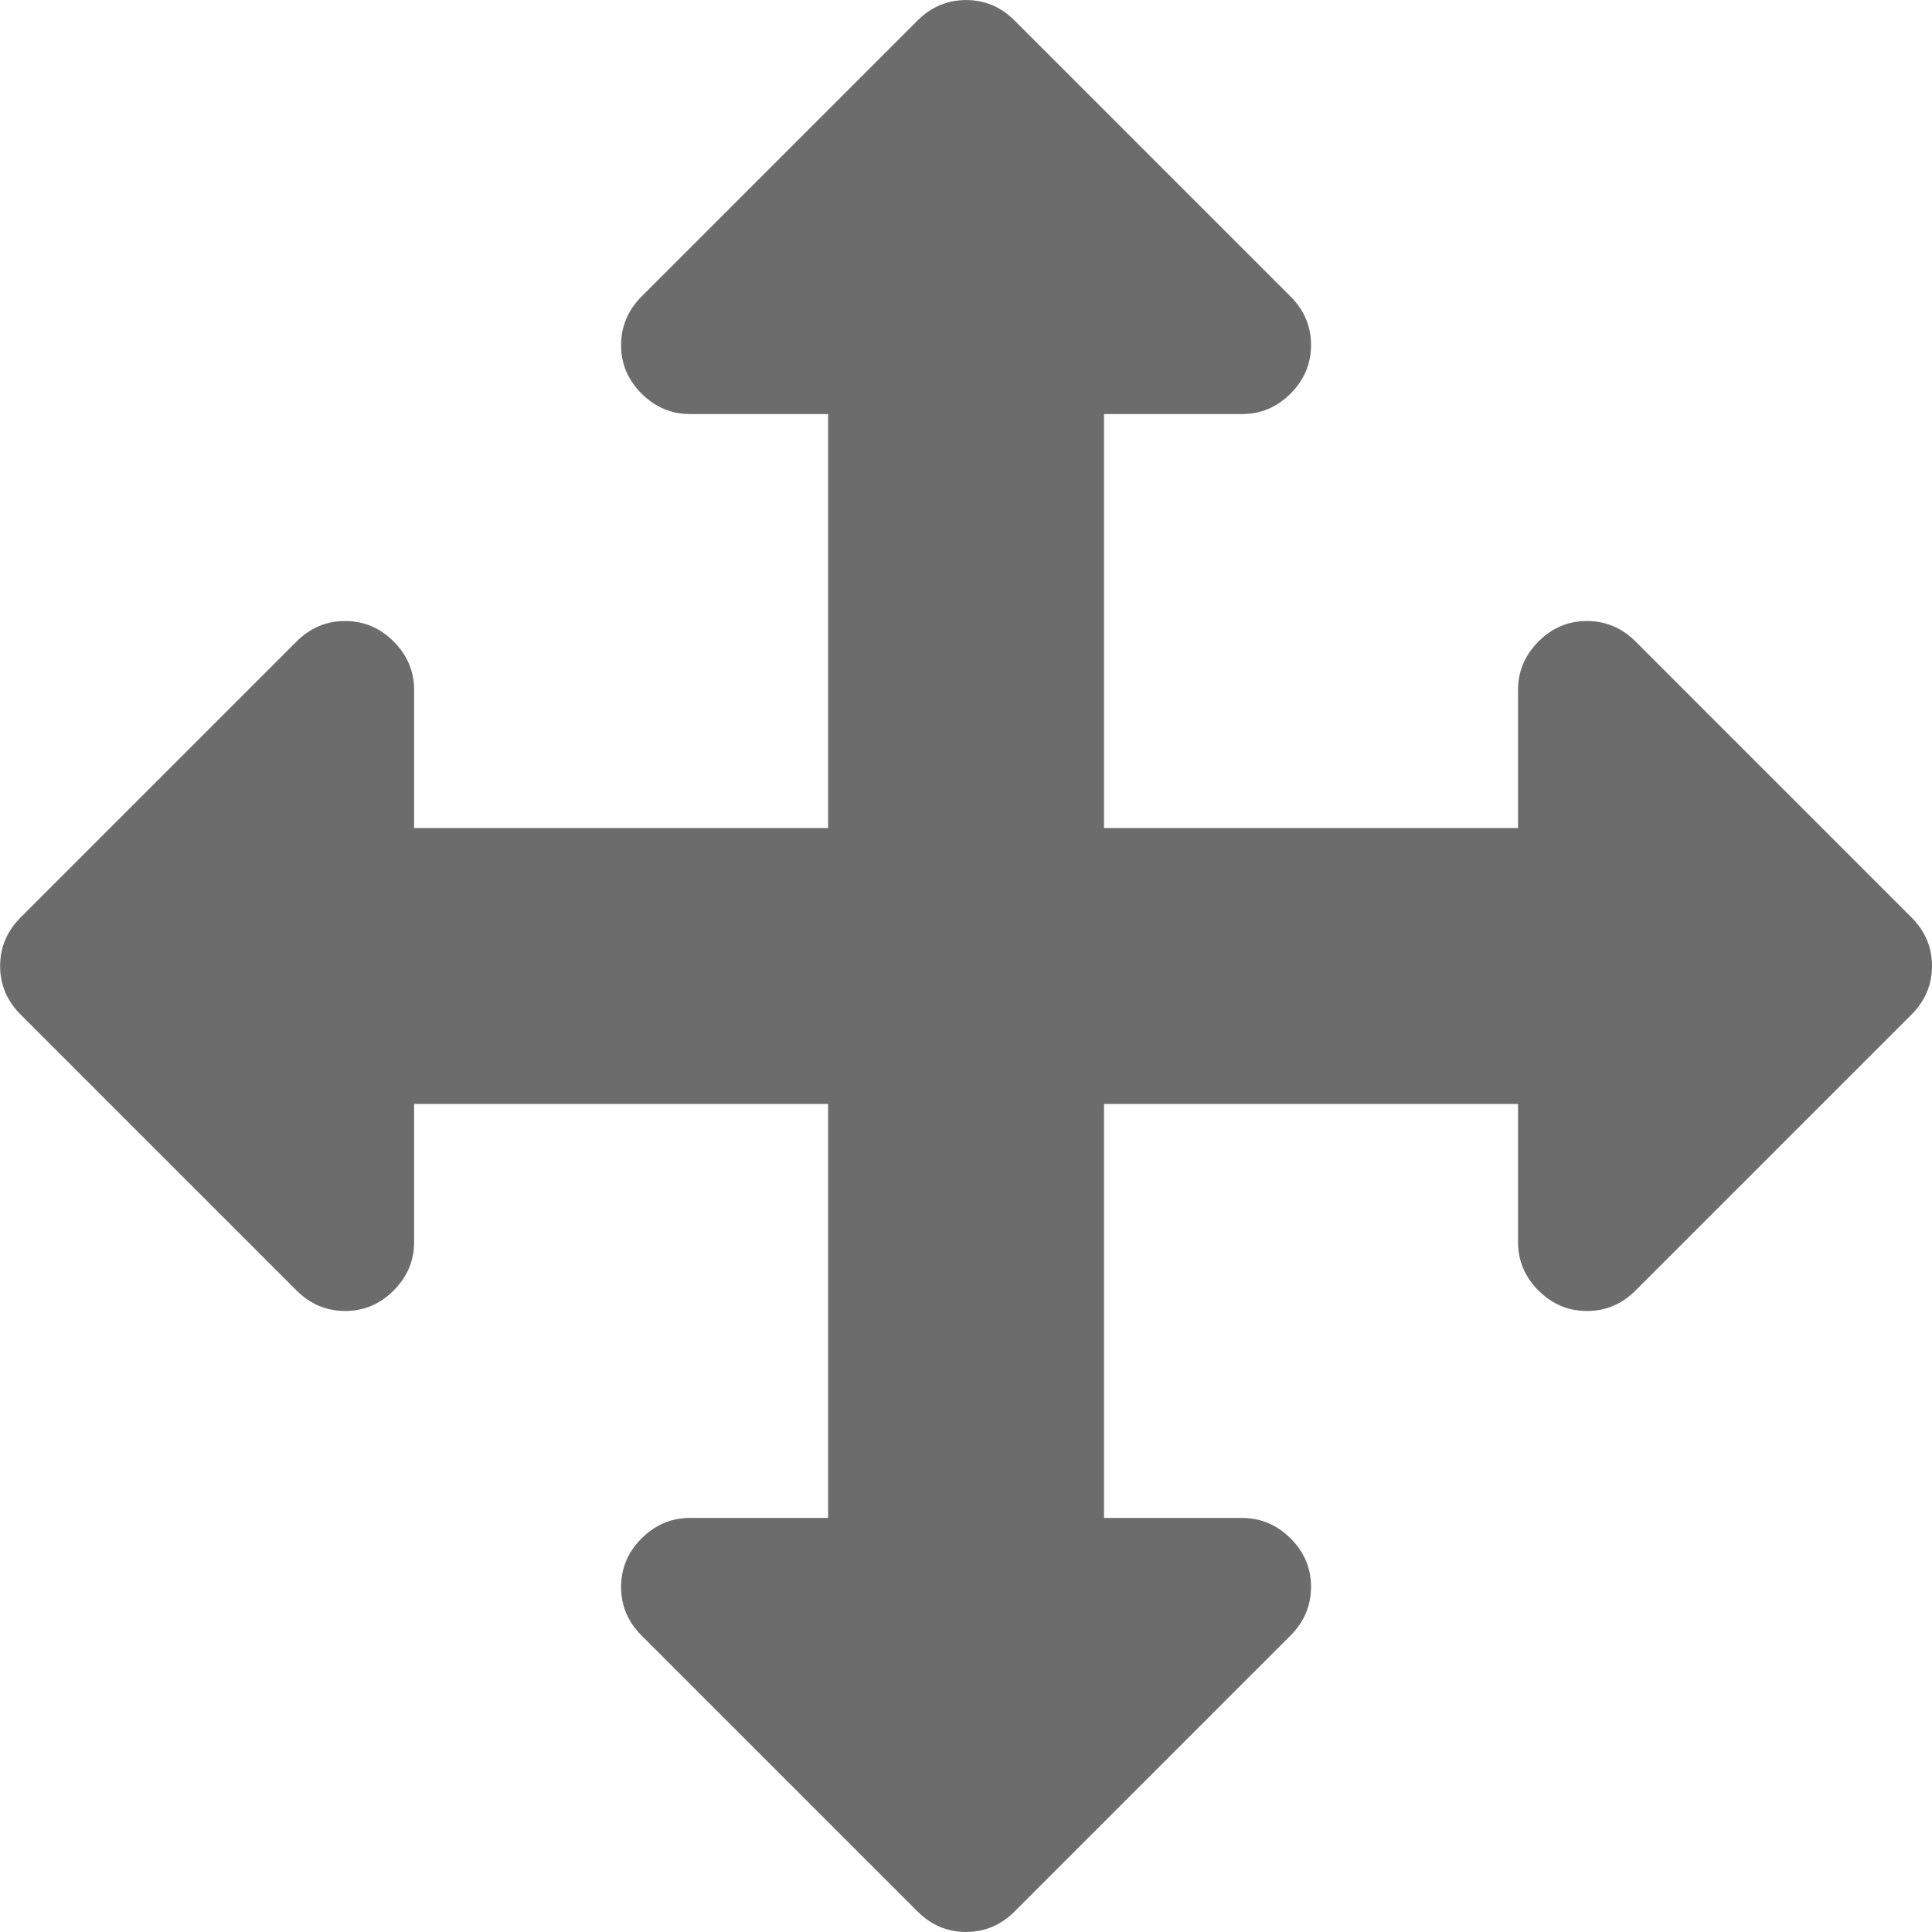
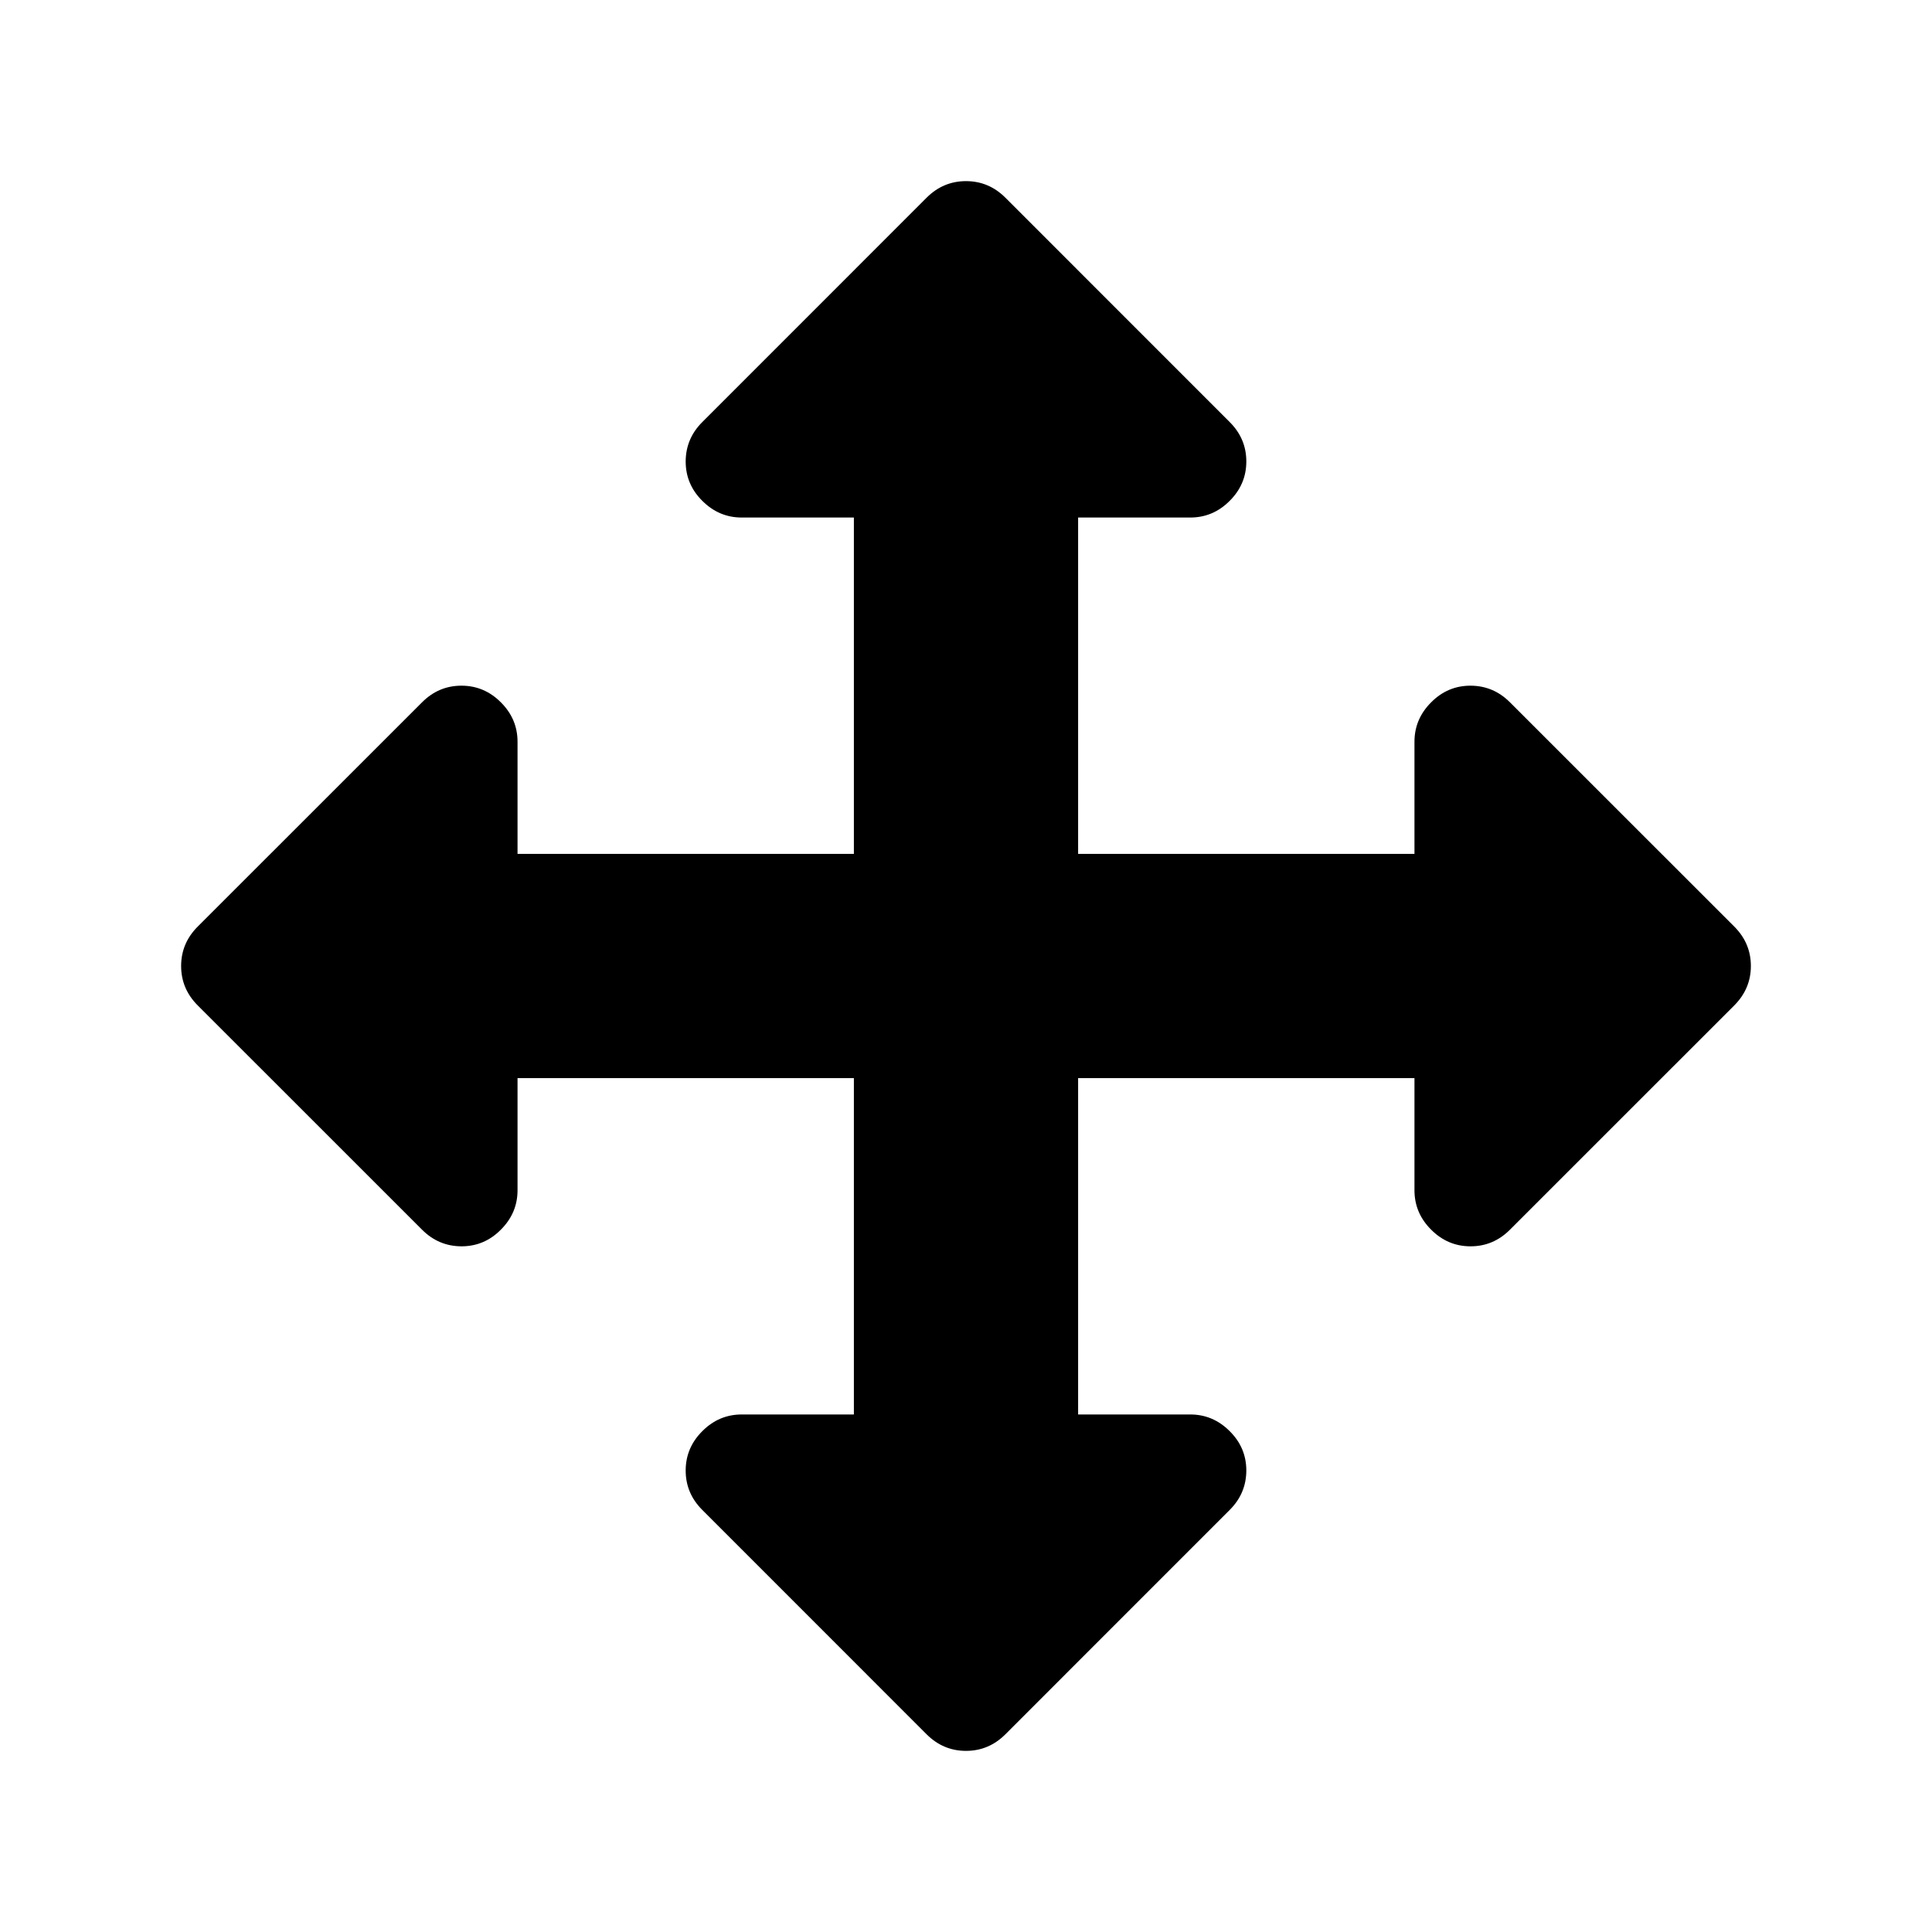
- <svg xmlns="http://www.w3.org/2000/svg" version="1.1" width="32" height="32" viewBox="0 0 32 32">
-   <path fill="#6c6c6c" d="M32 16q0 0.464-0.339 0.804l-4.571 4.571q-0.339 0.339-0.804 0.339t-0.804-0.339-0.339-0.804v-2.286h-6.857v6.857h2.286q0.464 0 0.804 0.339t0.339 0.804-0.339 0.804l-4.571 4.571q-0.339 0.339-0.804 0.339t-0.804-0.339l-4.571-4.571q-0.339-0.339-0.339-0.804t0.339-0.804 0.804-0.339h2.286v-6.857h-6.857v2.286q0 0.464-0.339 0.804t-0.804 0.339-0.804-0.339l-4.571-4.571q-0.339-0.339-0.339-0.804t0.339-0.804l4.571-4.571q0.339-0.339 0.804-0.339t0.804 0.339 0.339 0.804v2.286h6.857v-6.857h-2.286q-0.464 0-0.804-0.339t-0.339-0.804 0.339-0.804l4.571-4.571q0.339-0.339 0.804-0.339t0.804 0.339l4.571 4.571q0.339 0.339 0.339 0.804t-0.339 0.804-0.804 0.339h-2.286v6.857h6.857v-2.286q0-0.464 0.339-0.804t0.804-0.339 0.804 0.339l4.571 4.571q0.339 0.339 0.339 0.804z" />
+ <svg xmlns="http://www.w3.org/2000/svg" width="100%" height="100%" viewBox="0 0 32 32" version="1.1" xml:space="preserve" style="fill-rule:evenodd;clip-rule:evenodd;stroke-linejoin:round;stroke-miterlimit:1.414;">
+   <path d="M29,16c0,0.251 -0.092,0.469 -0.275,0.653l-3.715,3.714c-0.183,0.184 -0.401,0.276 -0.653,0.276c-0.252,0 -0.47,-0.092 -0.653,-0.276c-0.184,-0.183 -0.276,-0.401 -0.276,-0.653l0,-1.857l-5.571,0l0,5.571l1.857,0c0.252,0 0.469,0.092 0.653,0.276c0.185,0.183 0.276,0.401 0.276,0.653c-0.001,0.252 -0.092,0.47 -0.276,0.653l-3.714,3.715c-0.183,0.183 -0.401,0.275 -0.653,0.275c-0.252,0 -0.47,-0.092 -0.653,-0.275l-3.714,-3.715c-0.184,-0.183 -0.276,-0.401 -0.276,-0.653c0,-0.252 0.092,-0.47 0.276,-0.653c0.183,-0.184 0.401,-0.276 0.653,-0.276l1.857,0l0,-5.571l-5.571,0l0,1.857c0,0.252 -0.092,0.469 -0.276,0.653c-0.183,0.185 -0.401,0.276 -0.653,0.276c-0.252,-0.001 -0.47,-0.092 -0.653,-0.276l-3.715,-3.714c-0.183,-0.183 -0.275,-0.401 -0.275,-0.653c0,-0.252 0.092,-0.47 0.275,-0.653l3.715,-3.714c0.183,-0.184 0.401,-0.276 0.653,-0.276c0.252,0 0.47,0.092 0.653,0.276c0.184,0.183 0.276,0.401 0.276,0.653l0,1.857l5.571,0l0,-5.571l-1.857,0c-0.252,0 -0.469,-0.092 -0.653,-0.276c-0.185,-0.183 -0.276,-0.401 -0.276,-0.653c0.001,-0.252 0.092,-0.47 0.276,-0.653l3.714,-3.715c0.183,-0.183 0.401,-0.275 0.653,-0.275c0.252,0 0.47,0.092 0.653,0.275l3.714,3.715c0.184,0.183 0.276,0.401 0.276,0.653c0,0.252 -0.092,0.47 -0.276,0.653c-0.183,0.184 -0.401,0.276 -0.653,0.276l-1.857,0l0,5.571l5.571,0l0,-1.857c0,-0.252 0.092,-0.469 0.276,-0.653c0.183,-0.185 0.401,-0.276 0.653,-0.276c0.252,0.001 0.47,0.092 0.653,0.276l3.715,3.714c0.183,0.183 0.275,0.401 0.275,0.653l0,0Z" style="fill-rule:nonzero;stroke-opacity:0" />
</svg>
